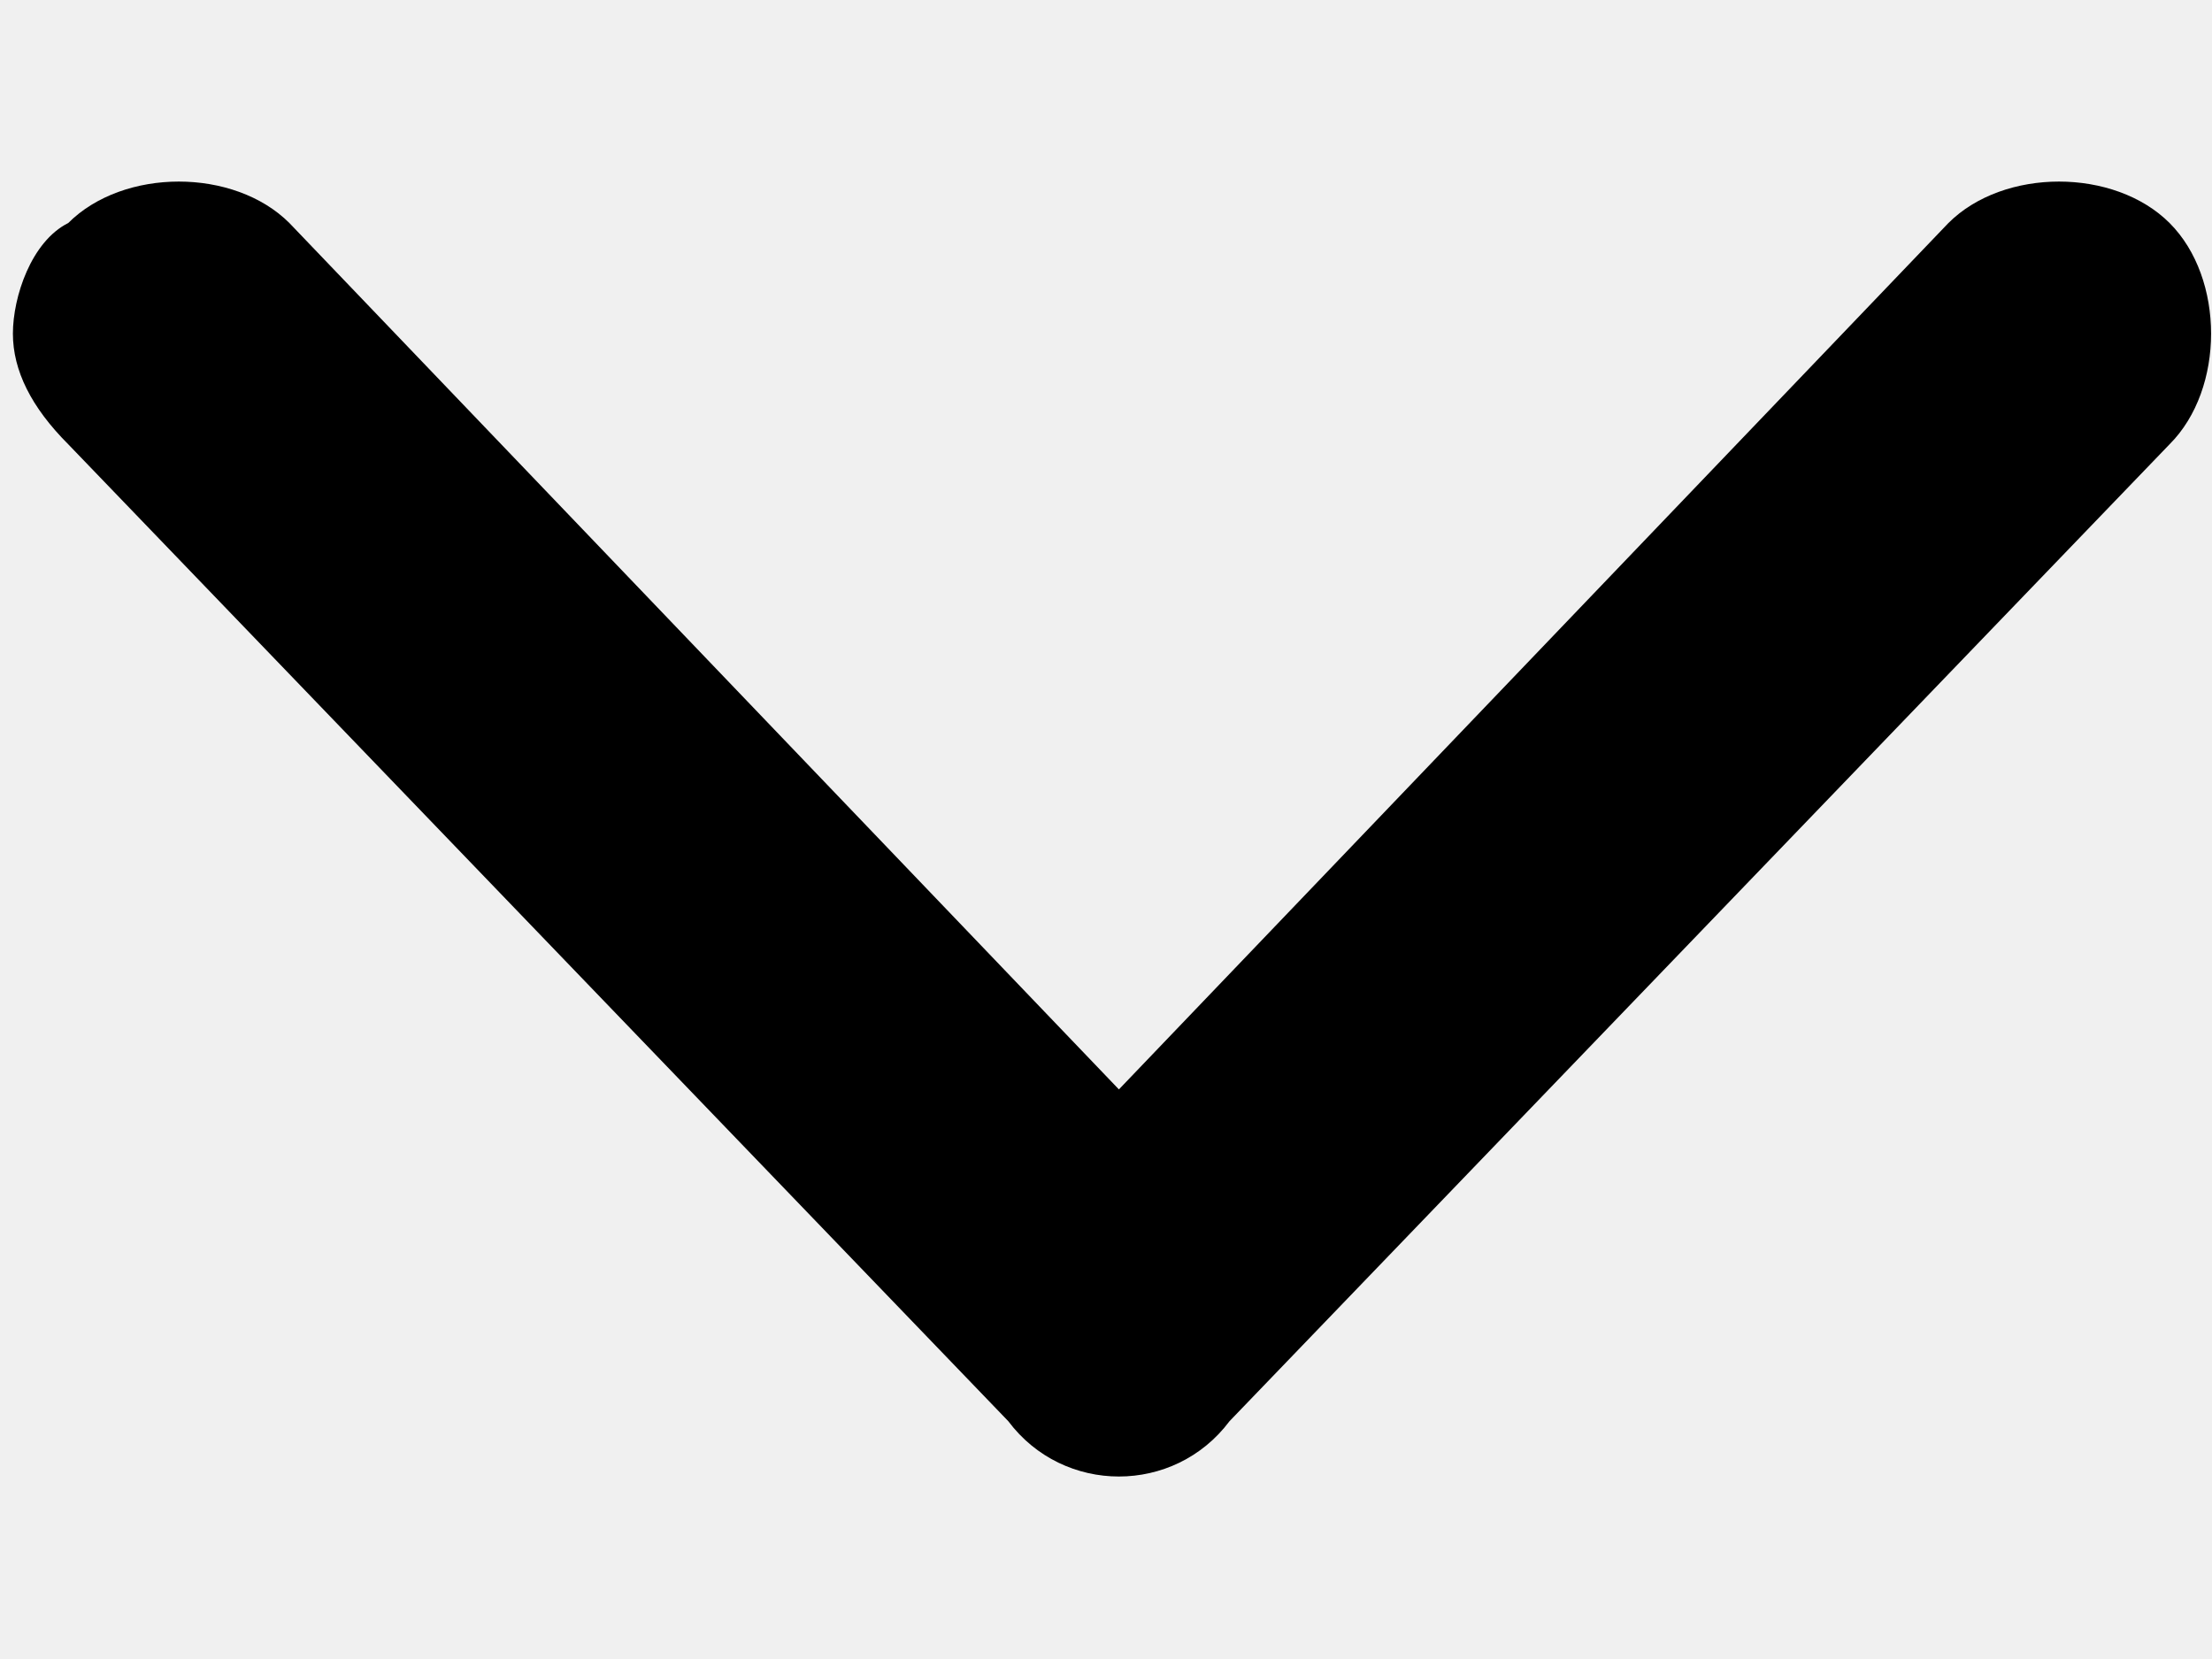
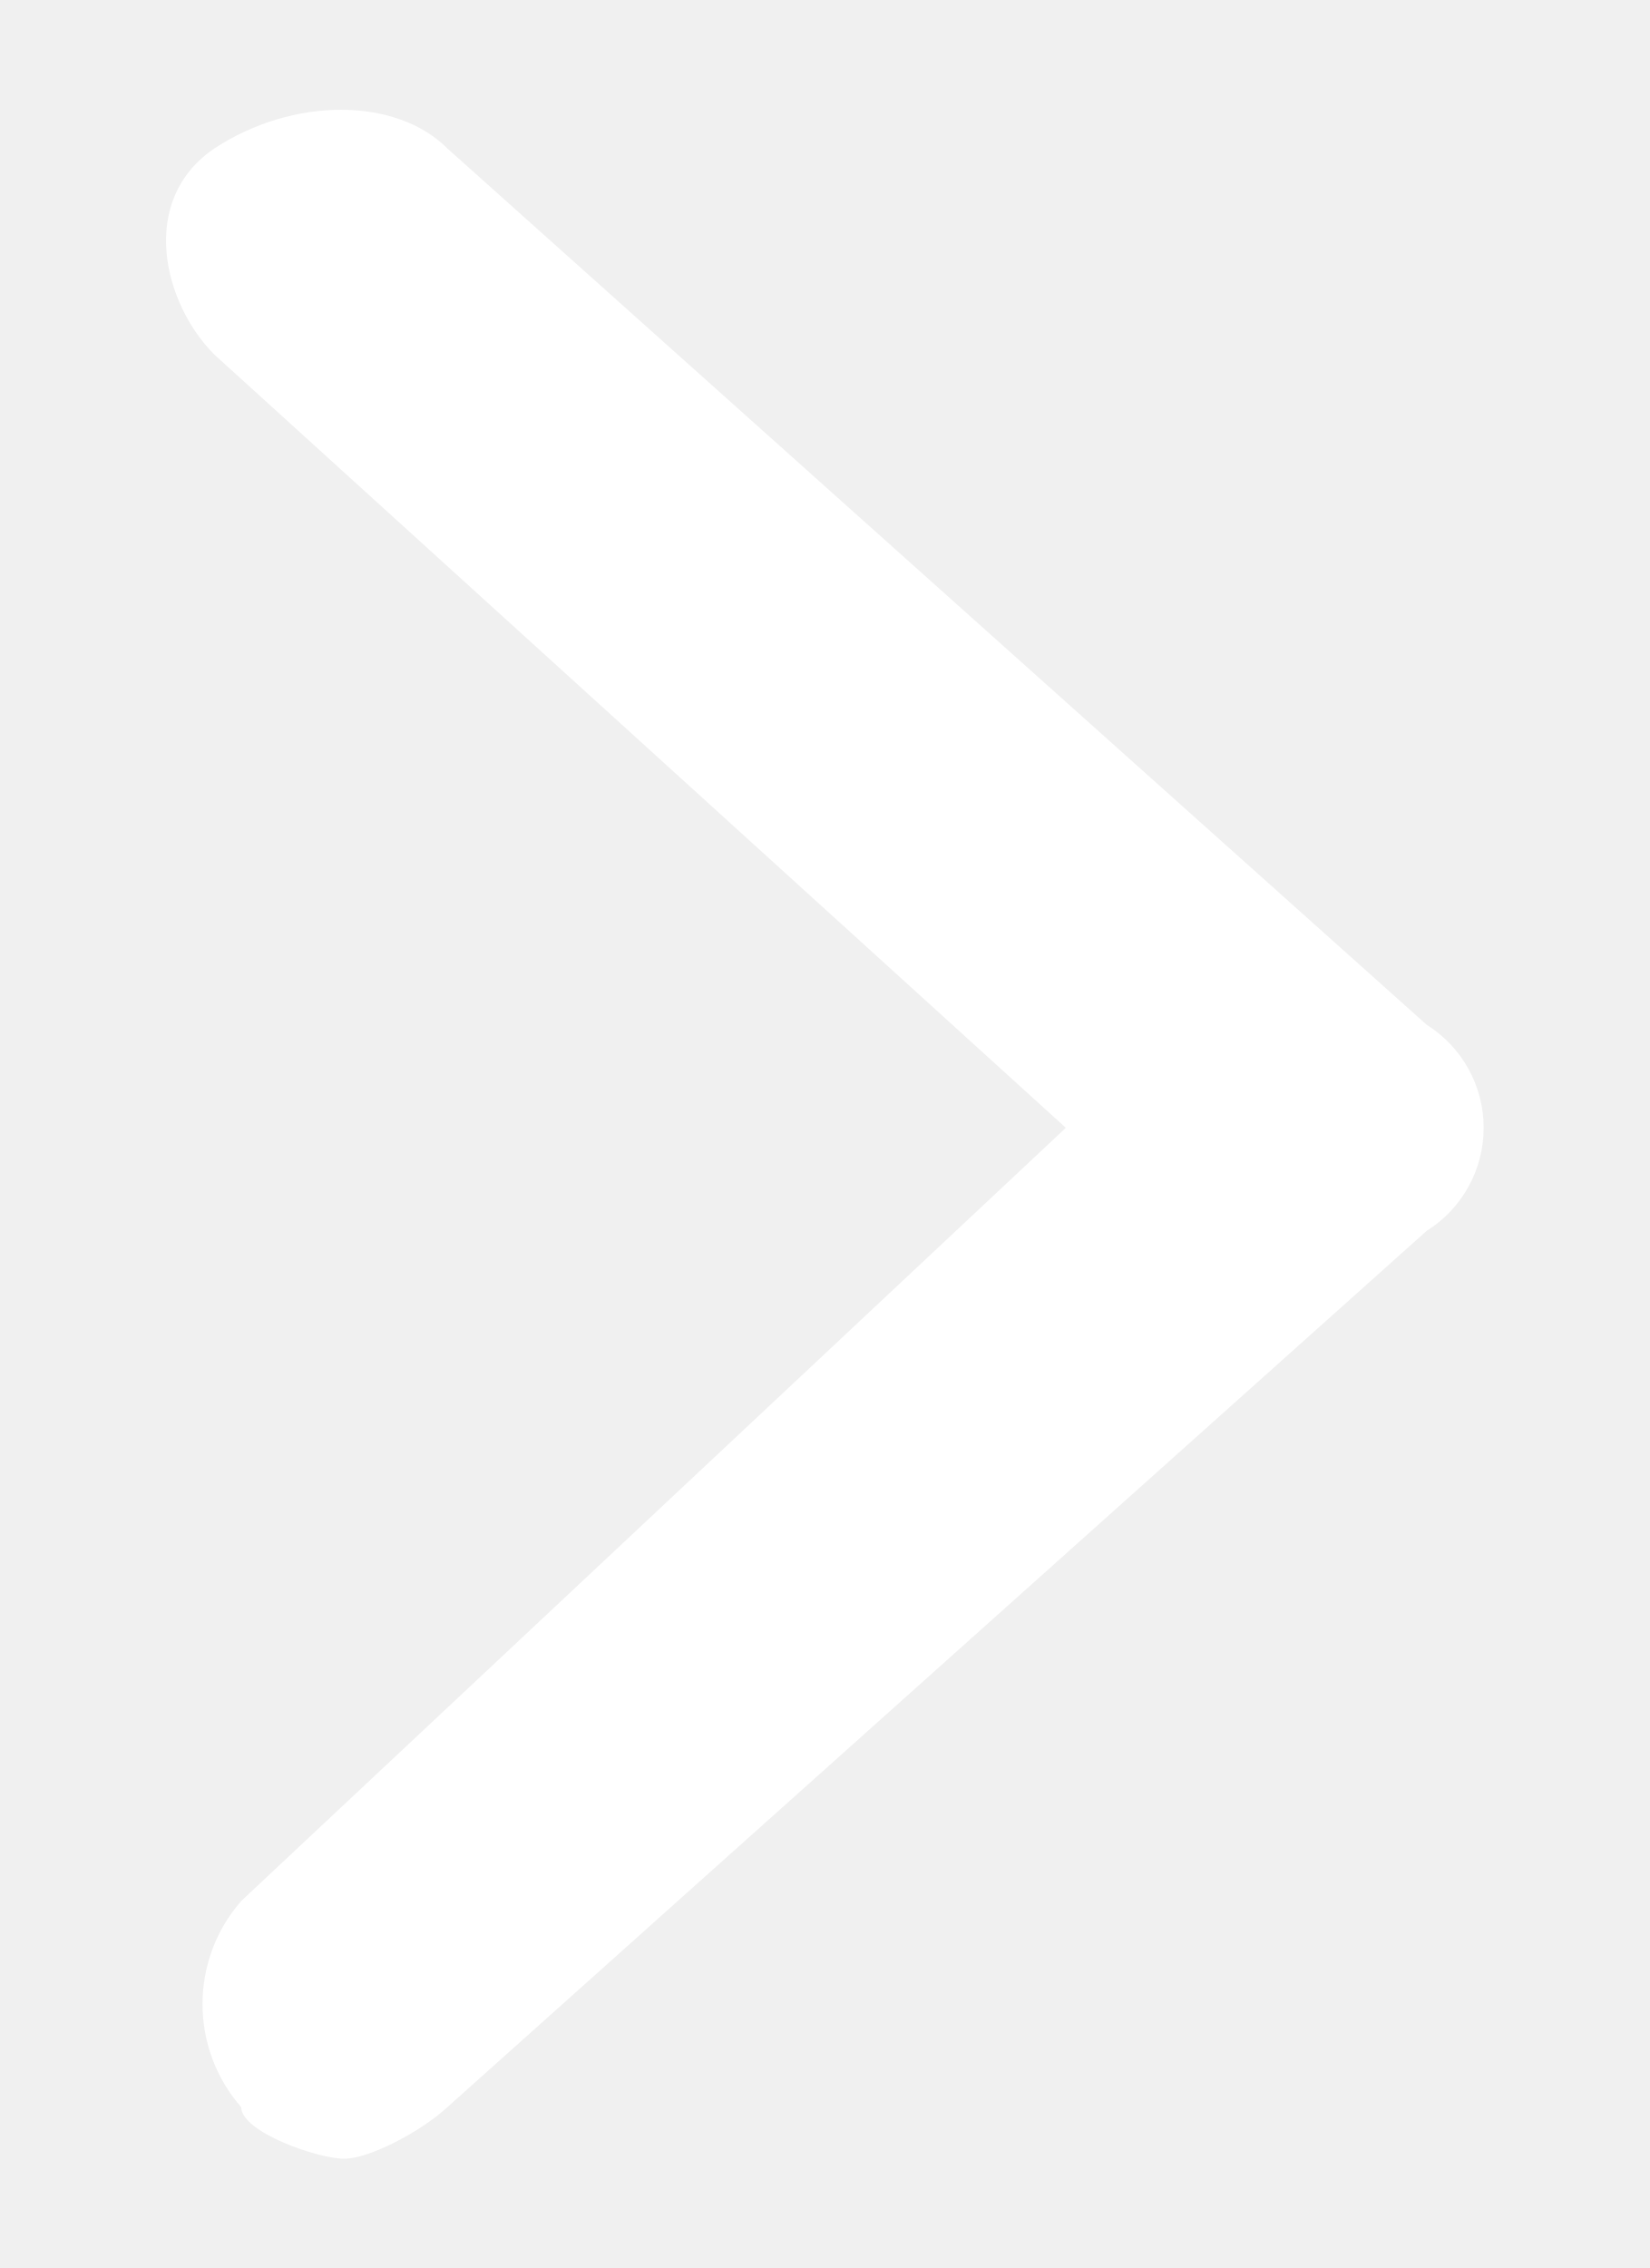
- <svg xmlns="http://www.w3.org/2000/svg" width="12" height="9" fill="none">
-   <path d="m6.67 7.71 5.1-5.3c.3-.3.3-.9 0-1.2-.3-.3-.9-.3-1.2 0l-4.5 4.7-4.5-4.7c-.3-.3-.9-.3-1.2 0-.2.1-.3.4-.3.6 0 .2.1.4.3.6l5.1 5.3c.3.4.9.4 1.2 0Z" fill="#000" />
+ <svg xmlns="http://www.w3.org/2000/svg" width="8" height="11" viewBox="0 0 8 11" fill="none">
+   <path d="M6.92 4.97 2.17.72c-.25-.25-.75-.25-1.13 0-.37.25-.25.75 0 1l4.13 3.75-4 3.75a.76.76 0 0 0 0 1c0 .12.37.25.5.25.12 0 .37-.13.5-.25l4.75-4.25a.59.59 0 0 0 0-1Z" fill="#fff" />
</svg>
